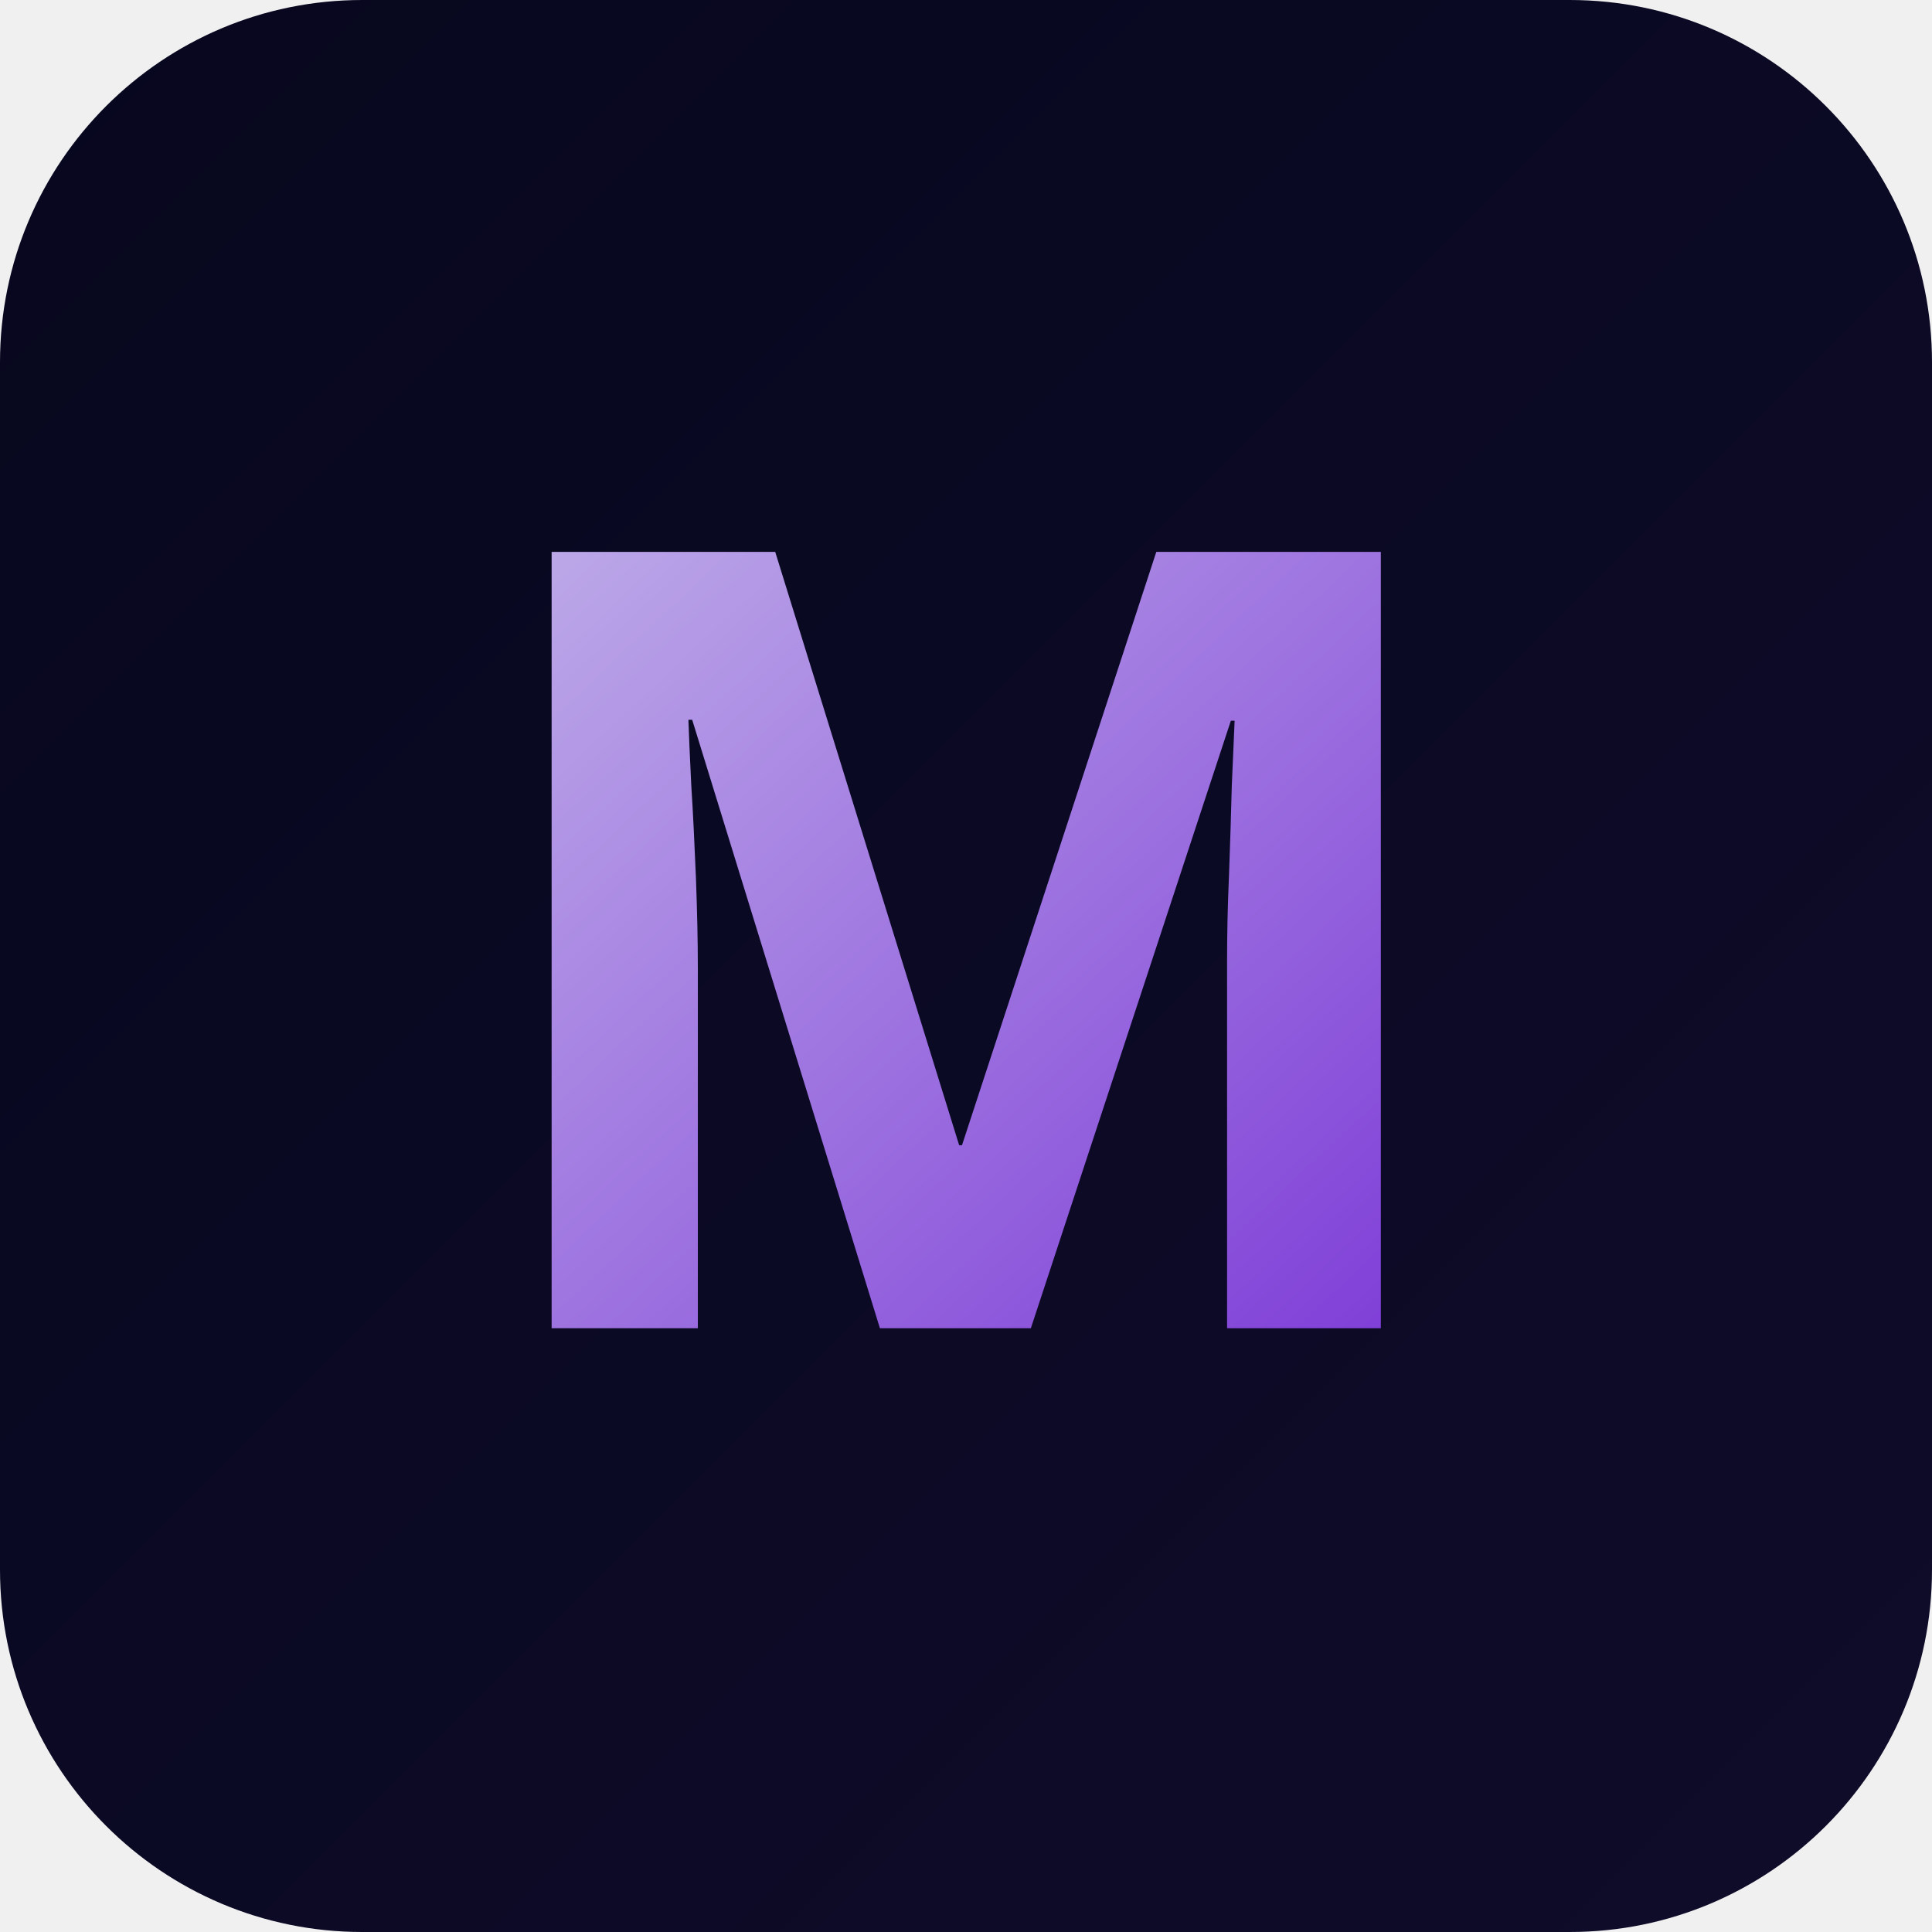
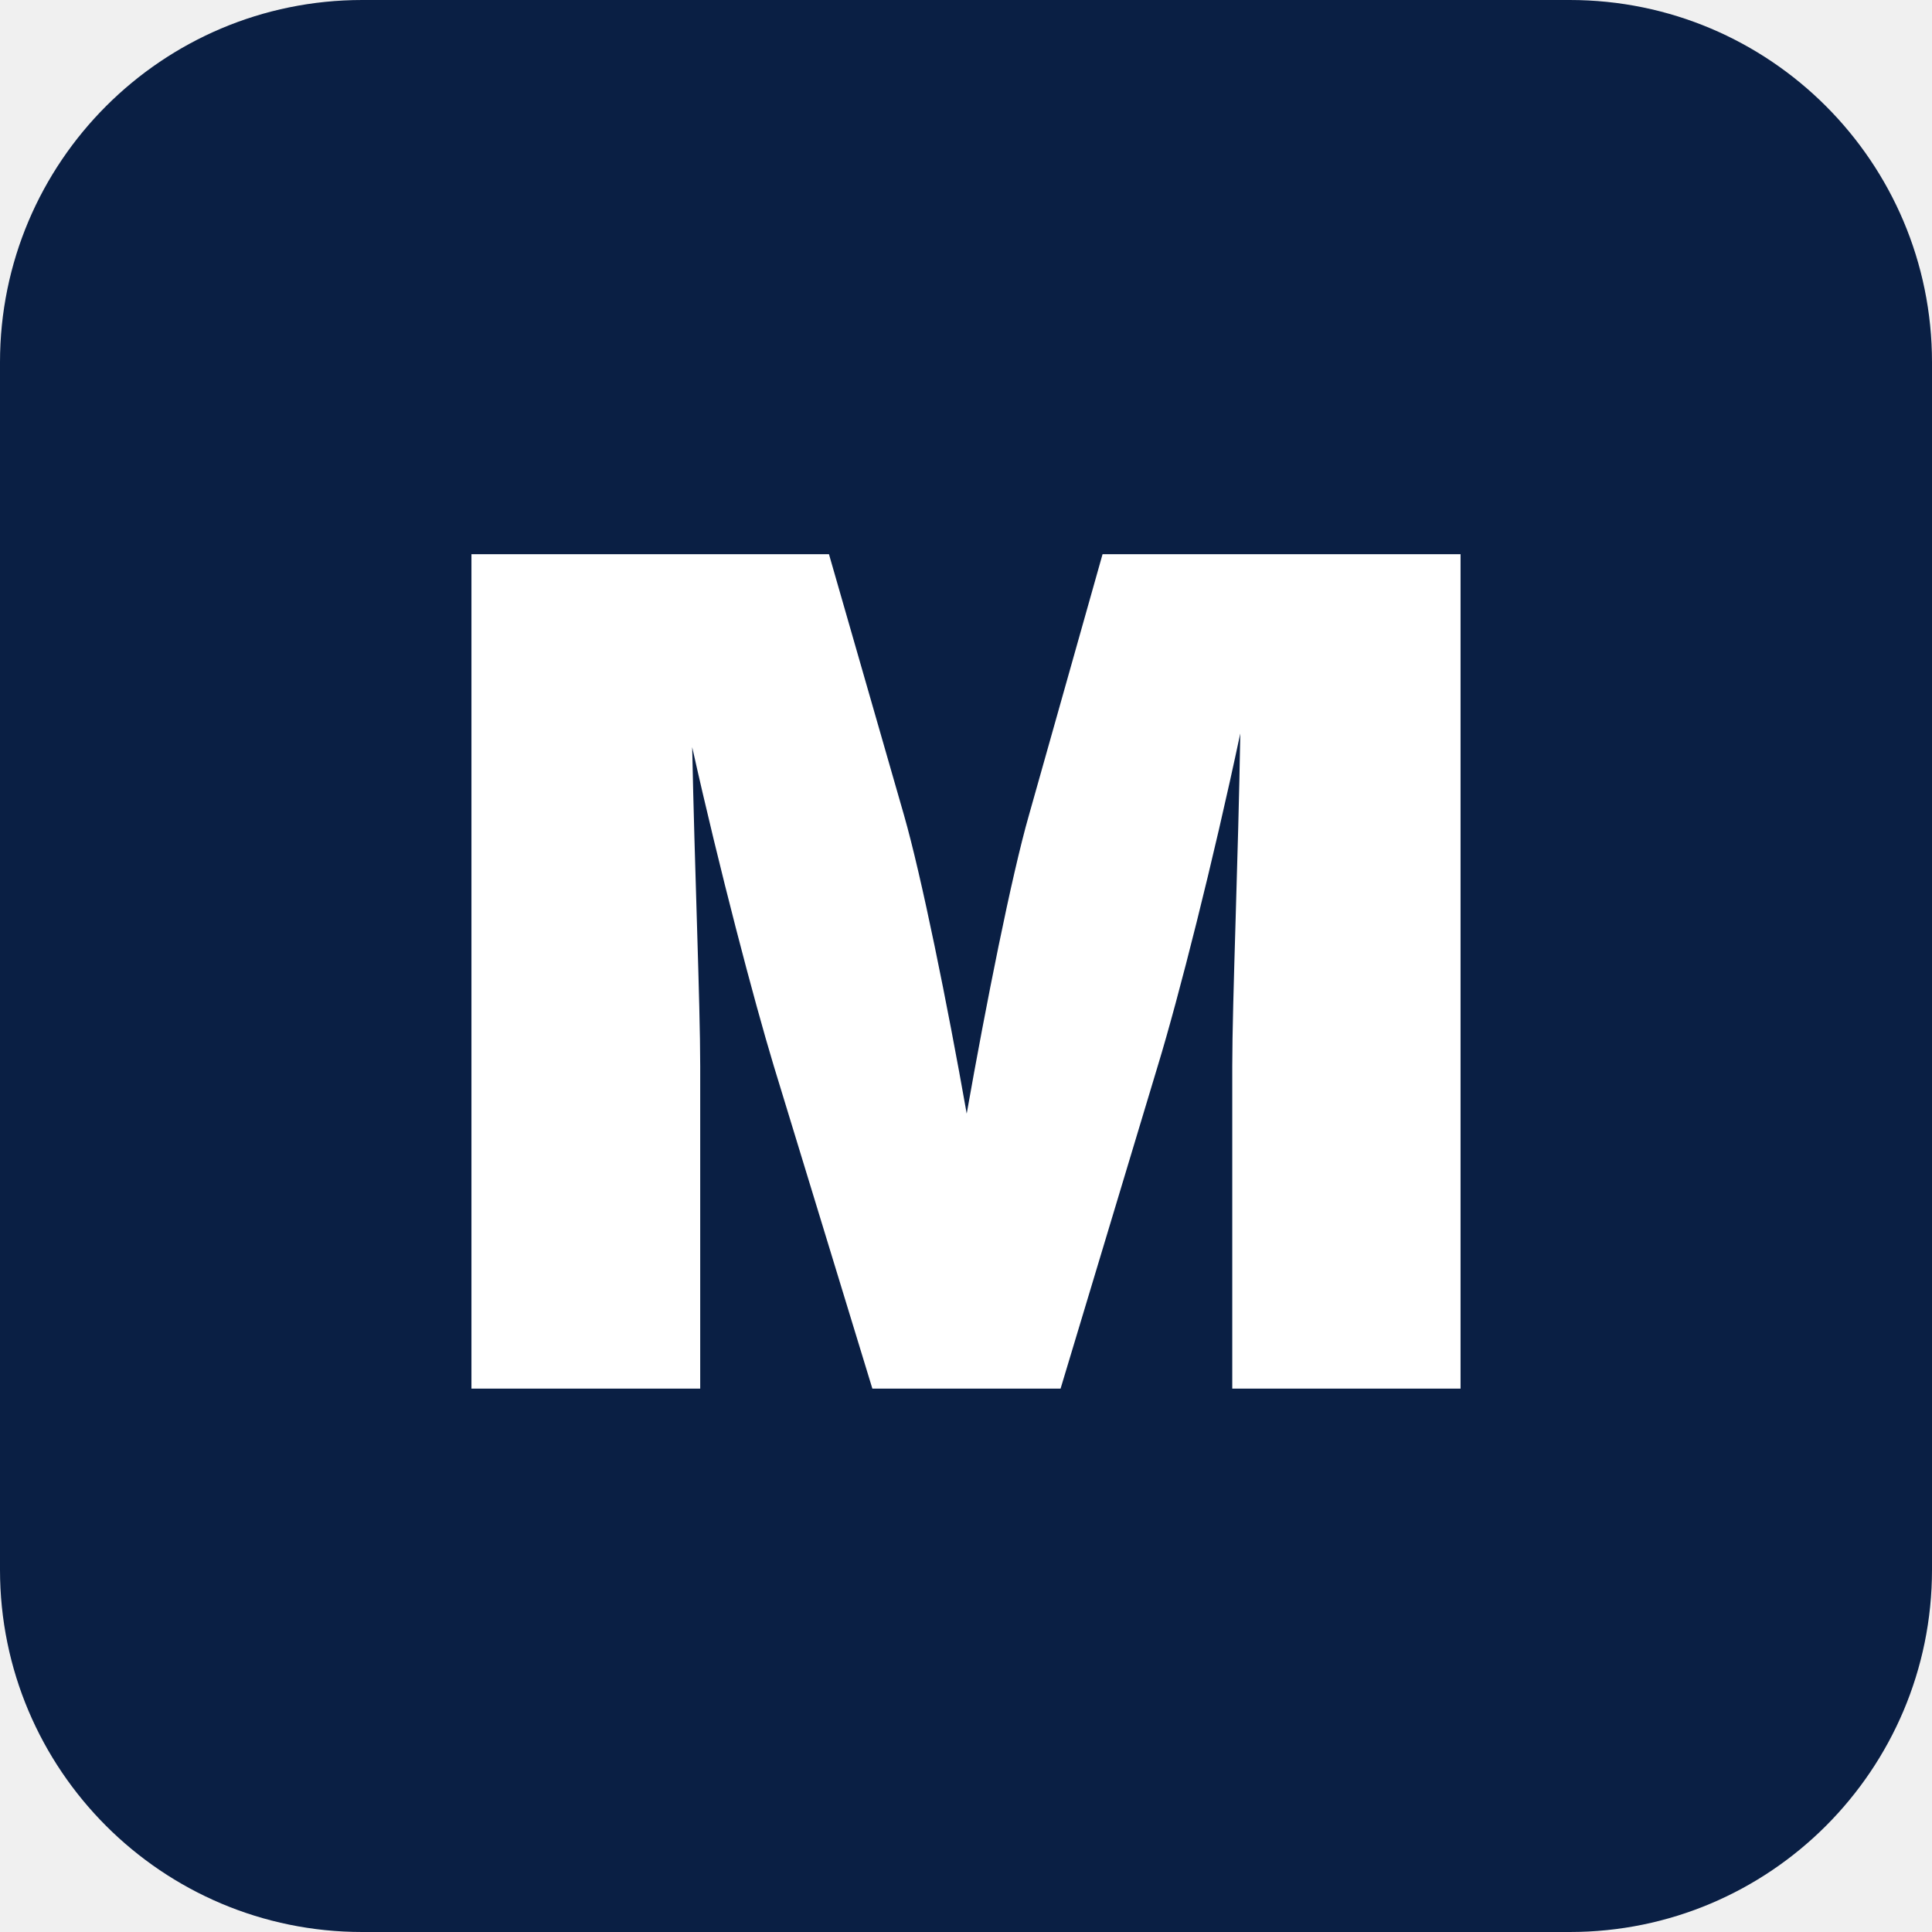
- <svg xmlns="http://www.w3.org/2000/svg" viewBox="0 0 32 32">
-   <defs>
-     <linearGradient id="bg" x1="0%" y1="0%" x2="100%" y2="100%">
-       <stop offset="0%" style="stop-color:#07071e;stop-opacity:1" />
-       <stop offset="100%" style="stop-color:#0f0c2a;stop-opacity:1" />
-     </linearGradient>
-     <linearGradient id="letter" x1="0%" y1="0%" x2="100%" y2="100%">
-       <stop offset="0%" style="stop-color:#BCA8E8;stop-opacity:1" />
-       <stop offset="100%" style="stop-color:#8040D8;stop-opacity:1" />
-     </linearGradient>
-   </defs>
-   <rect width="32" height="32" fill="url(#bg)" rx="6" />
-   <text x="16" y="22" font-family="'DM Sans', sans-serif" font-size="18" font-weight="700" fill="url(#letter)" text-anchor="middle">M</text>
+ <svg xmlns="http://www.w3.org/2000/svg" viewBox="0 0 64 64">
+   <rect width="64" height="64" rx="12" fill="#0a1f44" />
+   <text x="32" y="46" font-family="'Satoshi', -apple-system, sans-serif" font-weight="900" font-size="38" fill="#ffffff" text-anchor="middle">M</text>
</svg>
